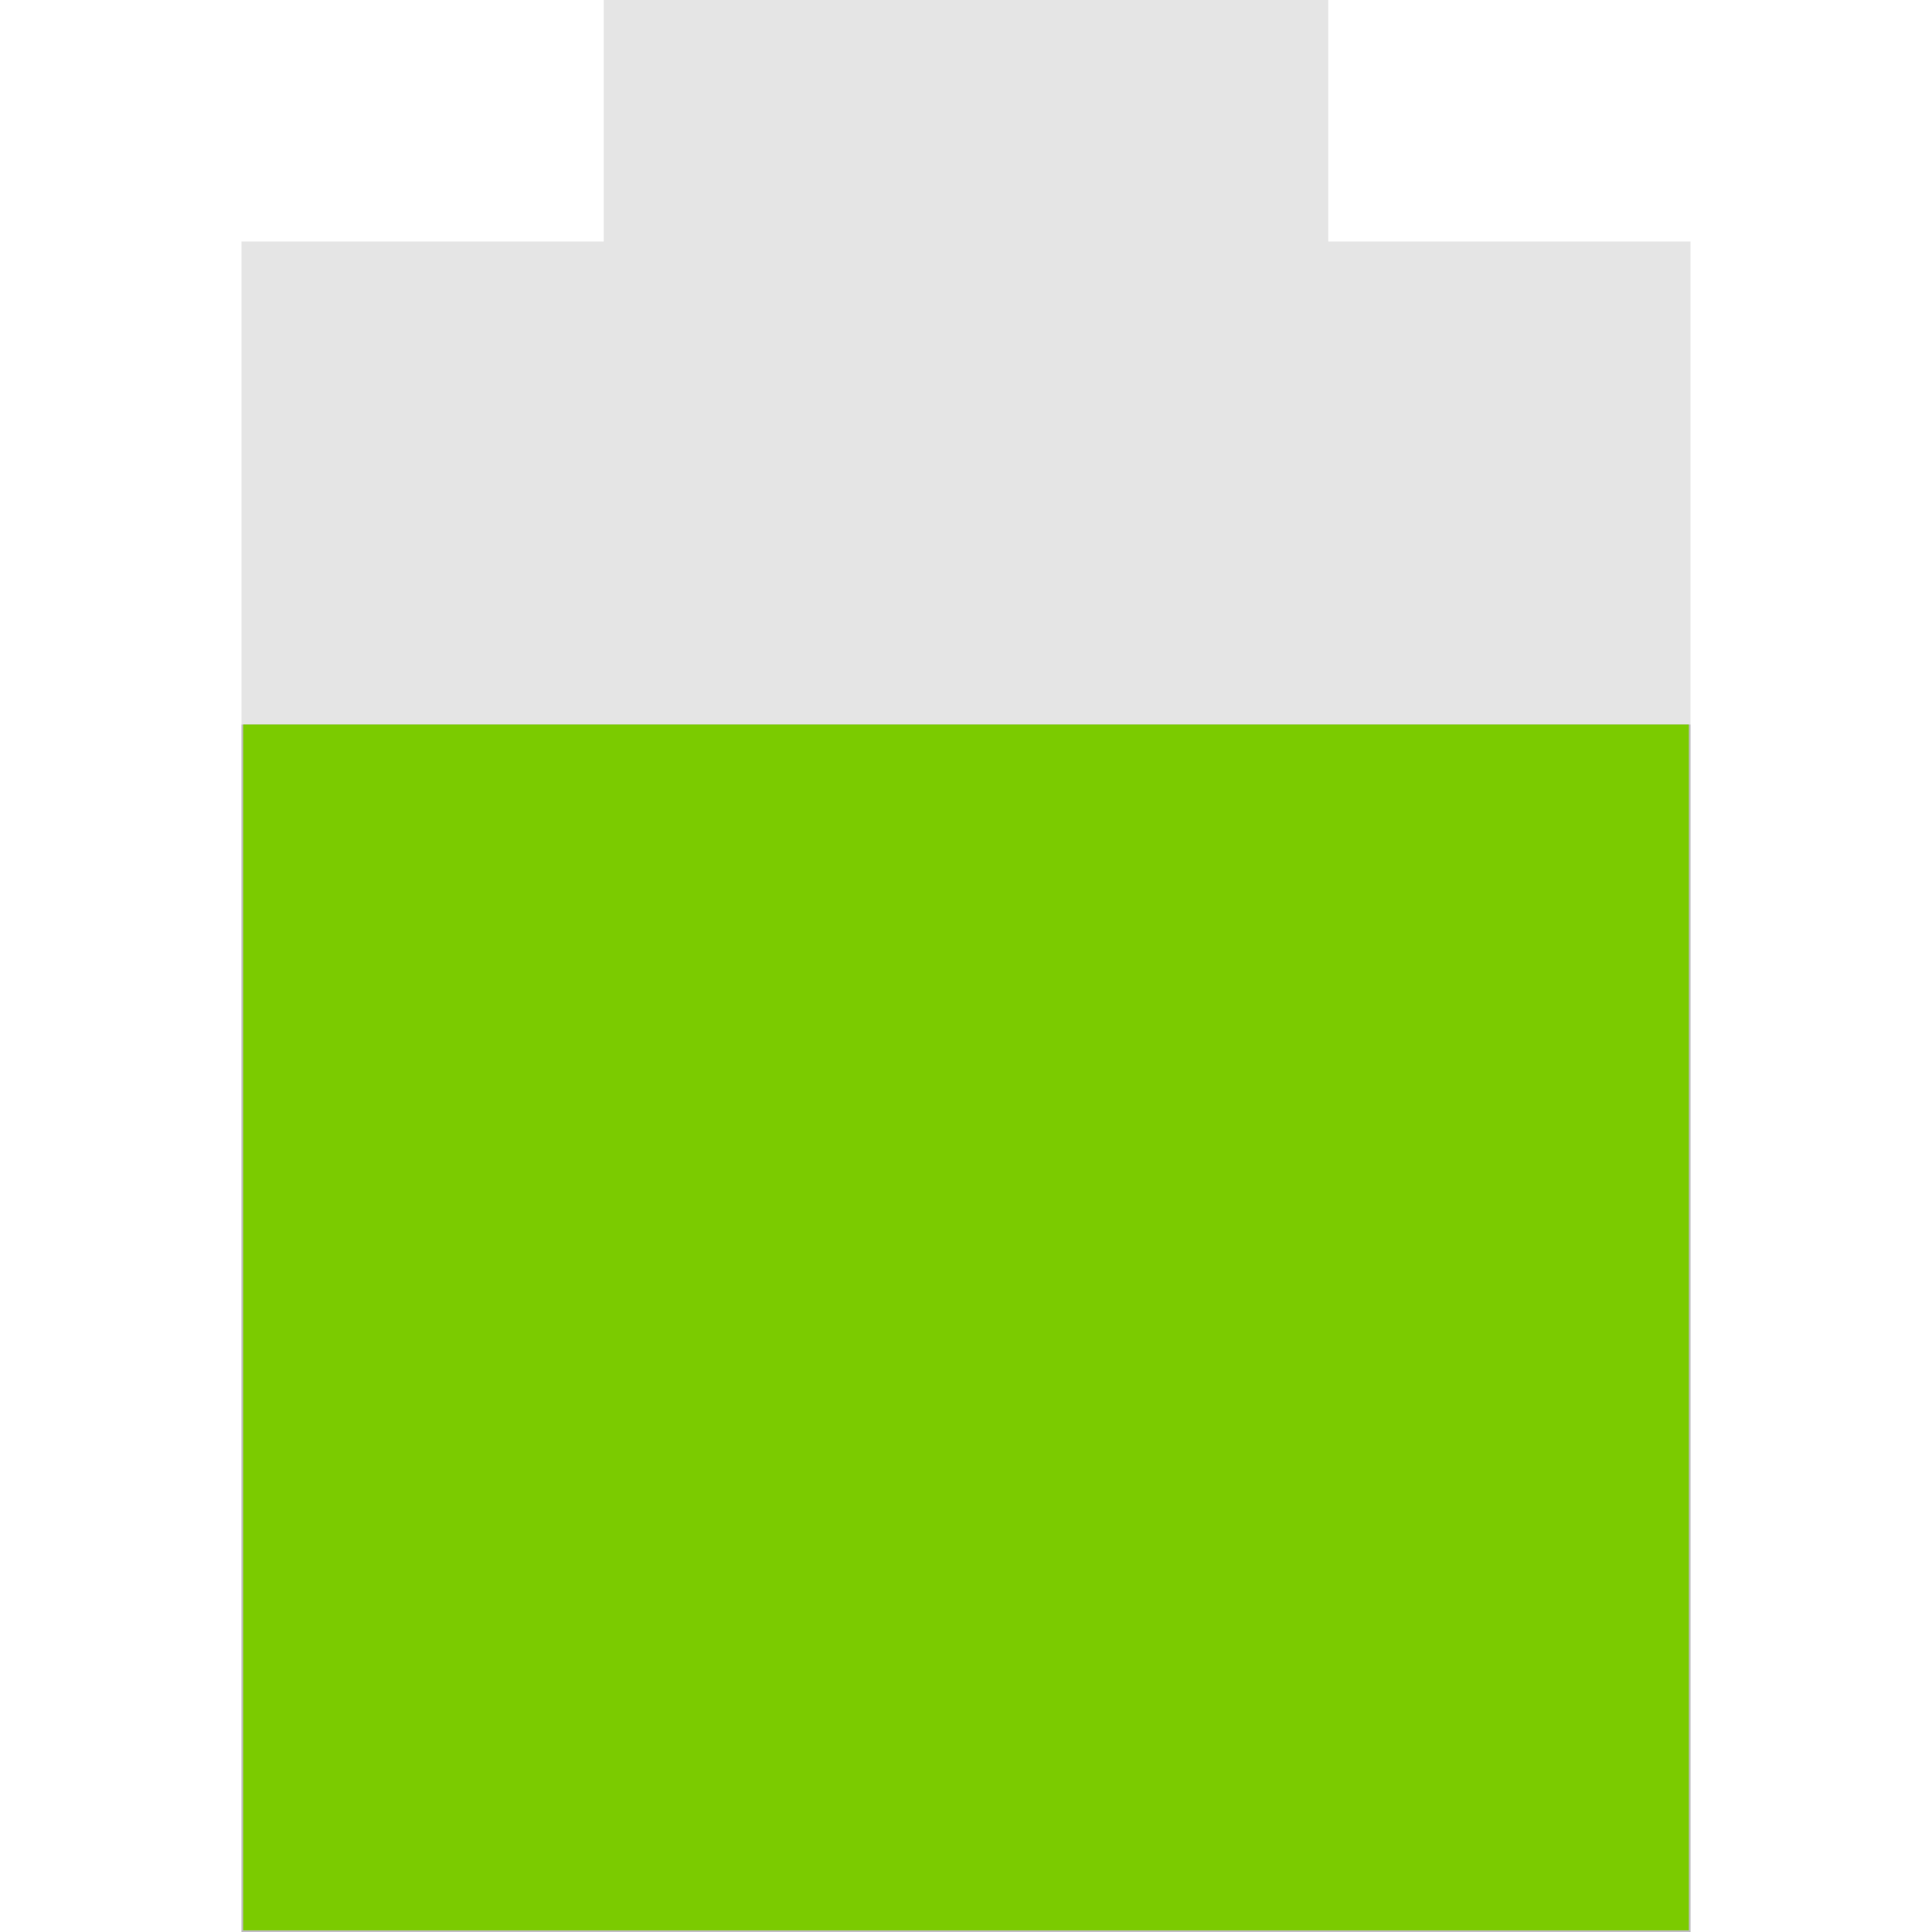
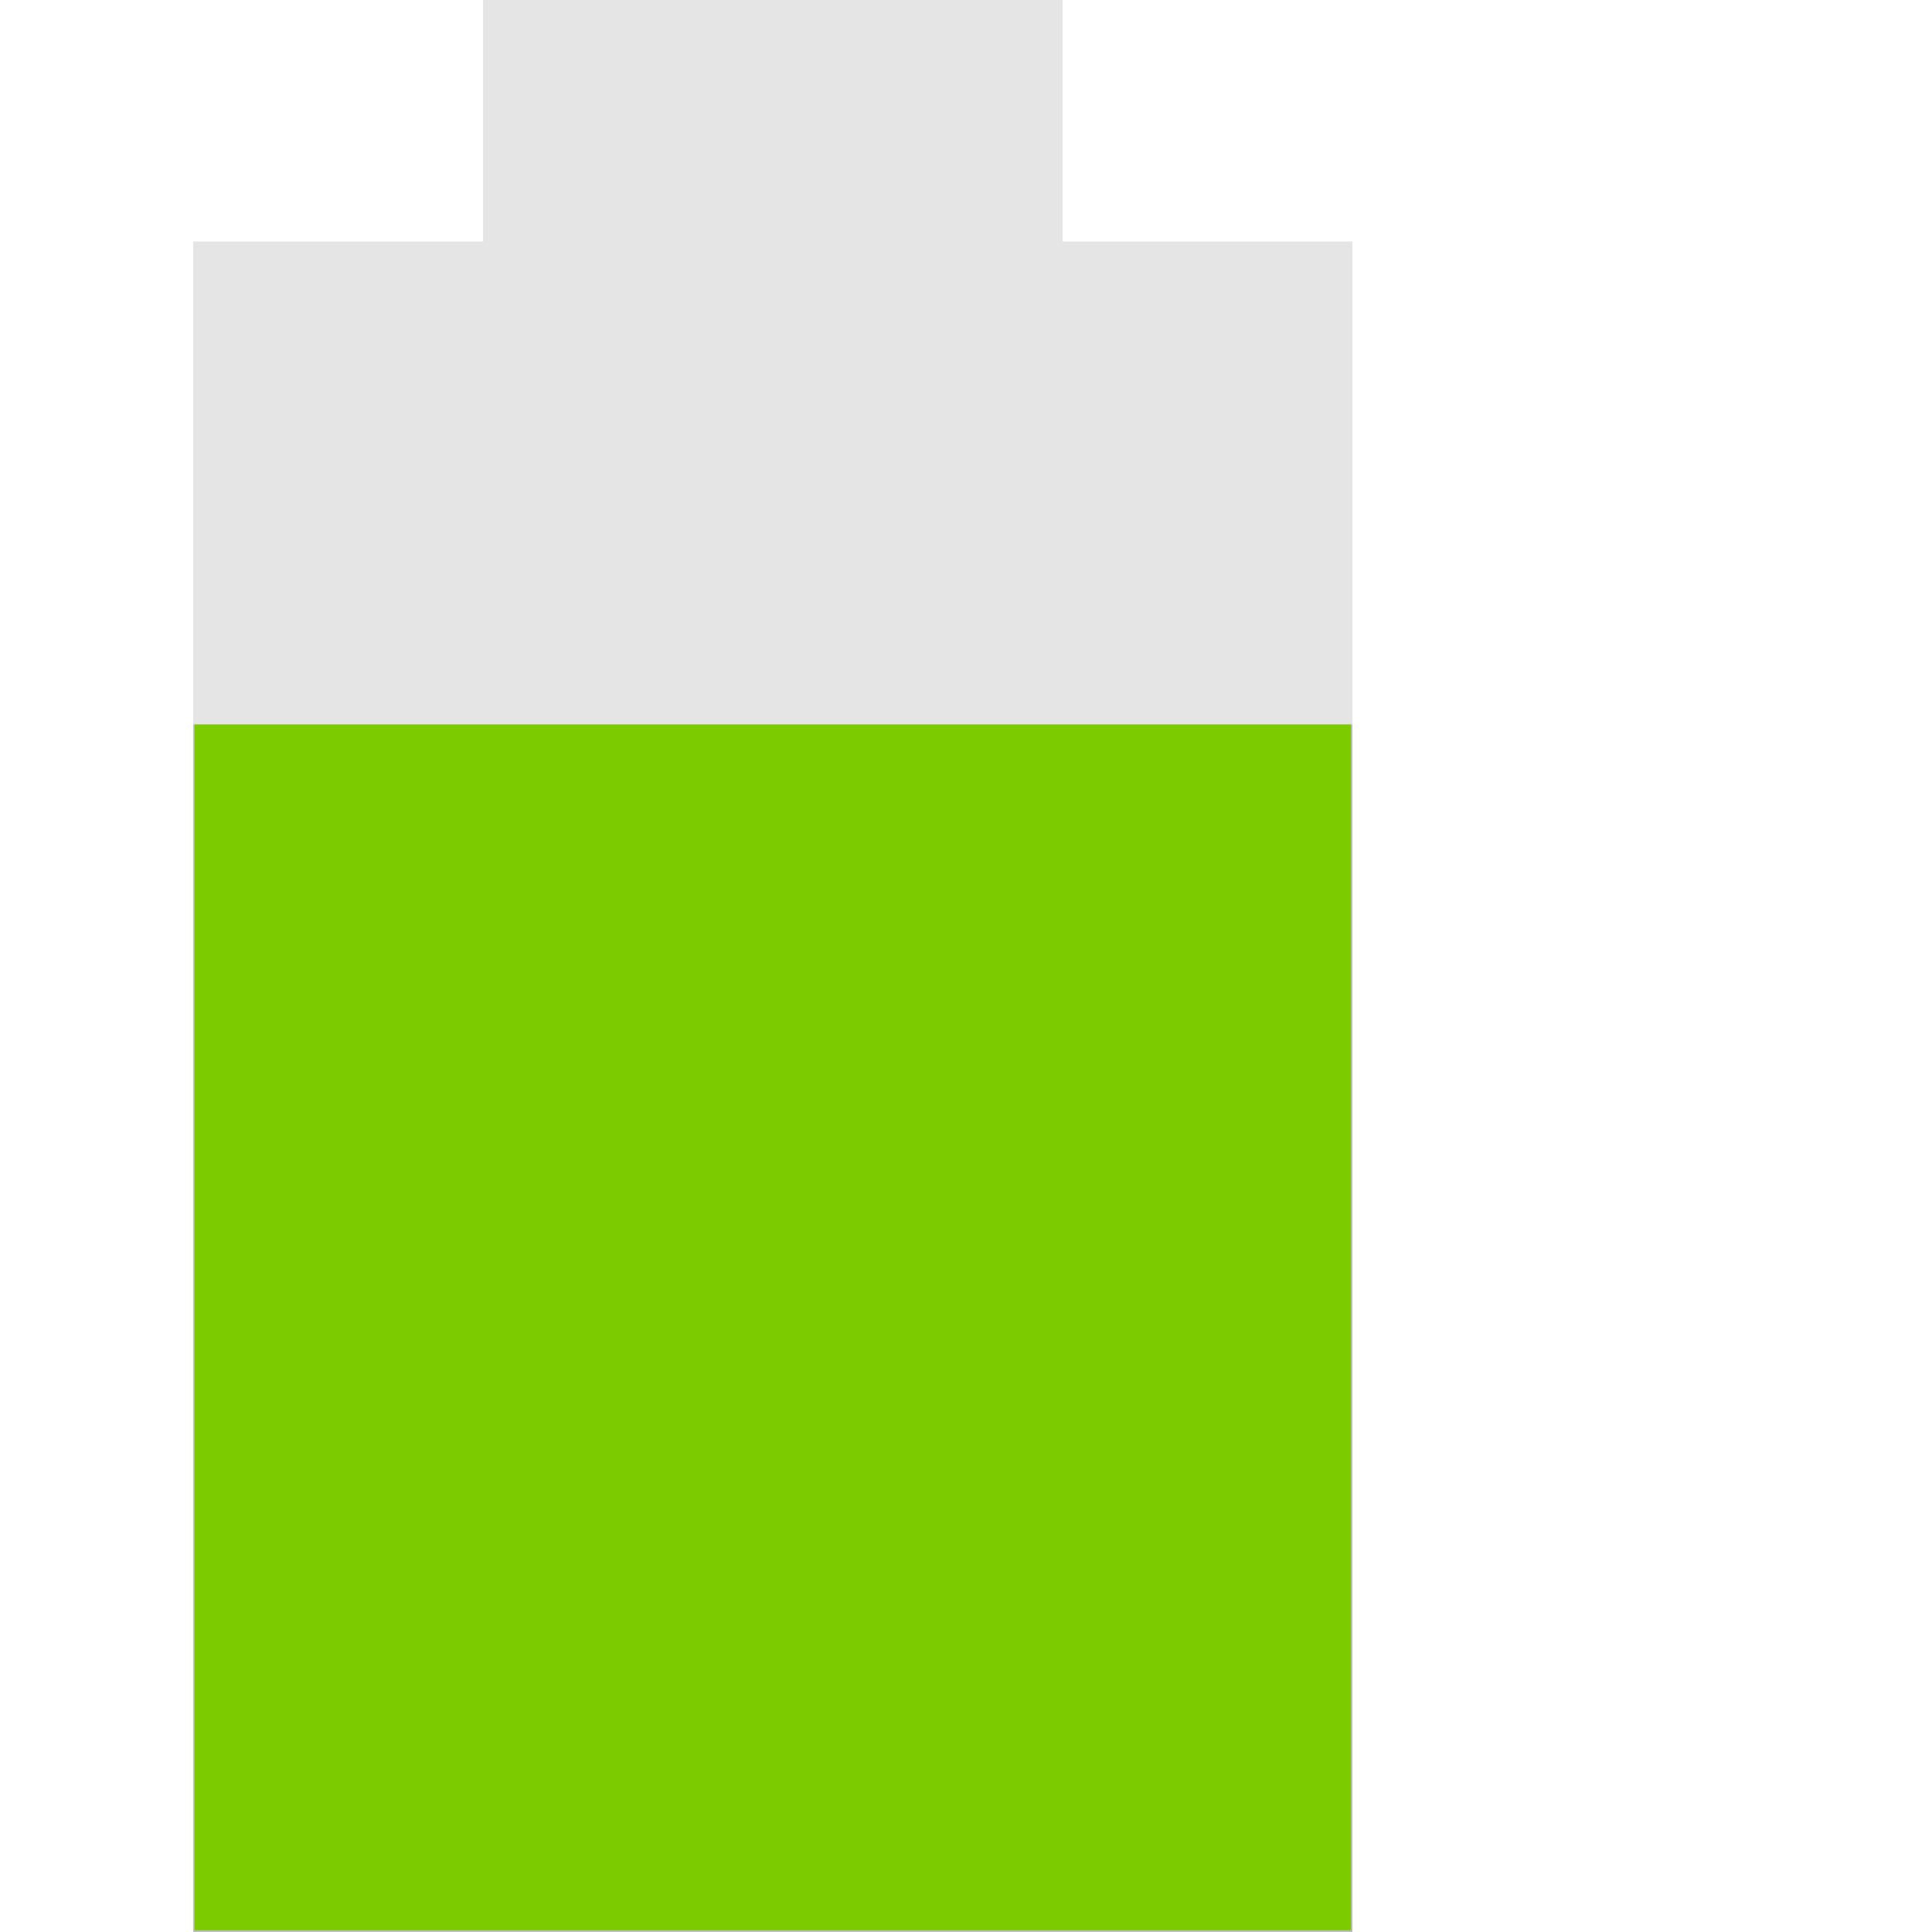
<svg xmlns="http://www.w3.org/2000/svg" viewBox="0 0 16 16" version="1.1" id="svg8">
  <defs id="defs12" />
-   <g fill="#bebebe" id="g6">
-     <path opacity=".4" d="m5 0v2h-3v14h12v-14h-3v-2z" id="path2" />
-     <path d="m2 6v10h12v-10z" id="path4" />
+   <g transform="scale(0.8,1)">
+     <g fill="#bebebe" id="g6">
+       <path opacity=".4" d="m5 0v2h-3v14h12v-14h-3v-2z" id="path2" />
+       <path d="m2 6v10h12v-10z" id="path4" />
+     </g>
+     <path style="fill:#7bcb00;stroke-width:0.027" d="M 2.014,10.993 V 6 H 8 13.986 v 4.993 4.993 H 8 2.014 Z" id="path839" />
  </g>
-   <path style="fill:#7bcb00;stroke-width:0.027" d="M 2.014,10.993 V 6 H 8 13.986 v 4.993 4.993 H 8 2.014 Z" id="path839" />
</svg>
